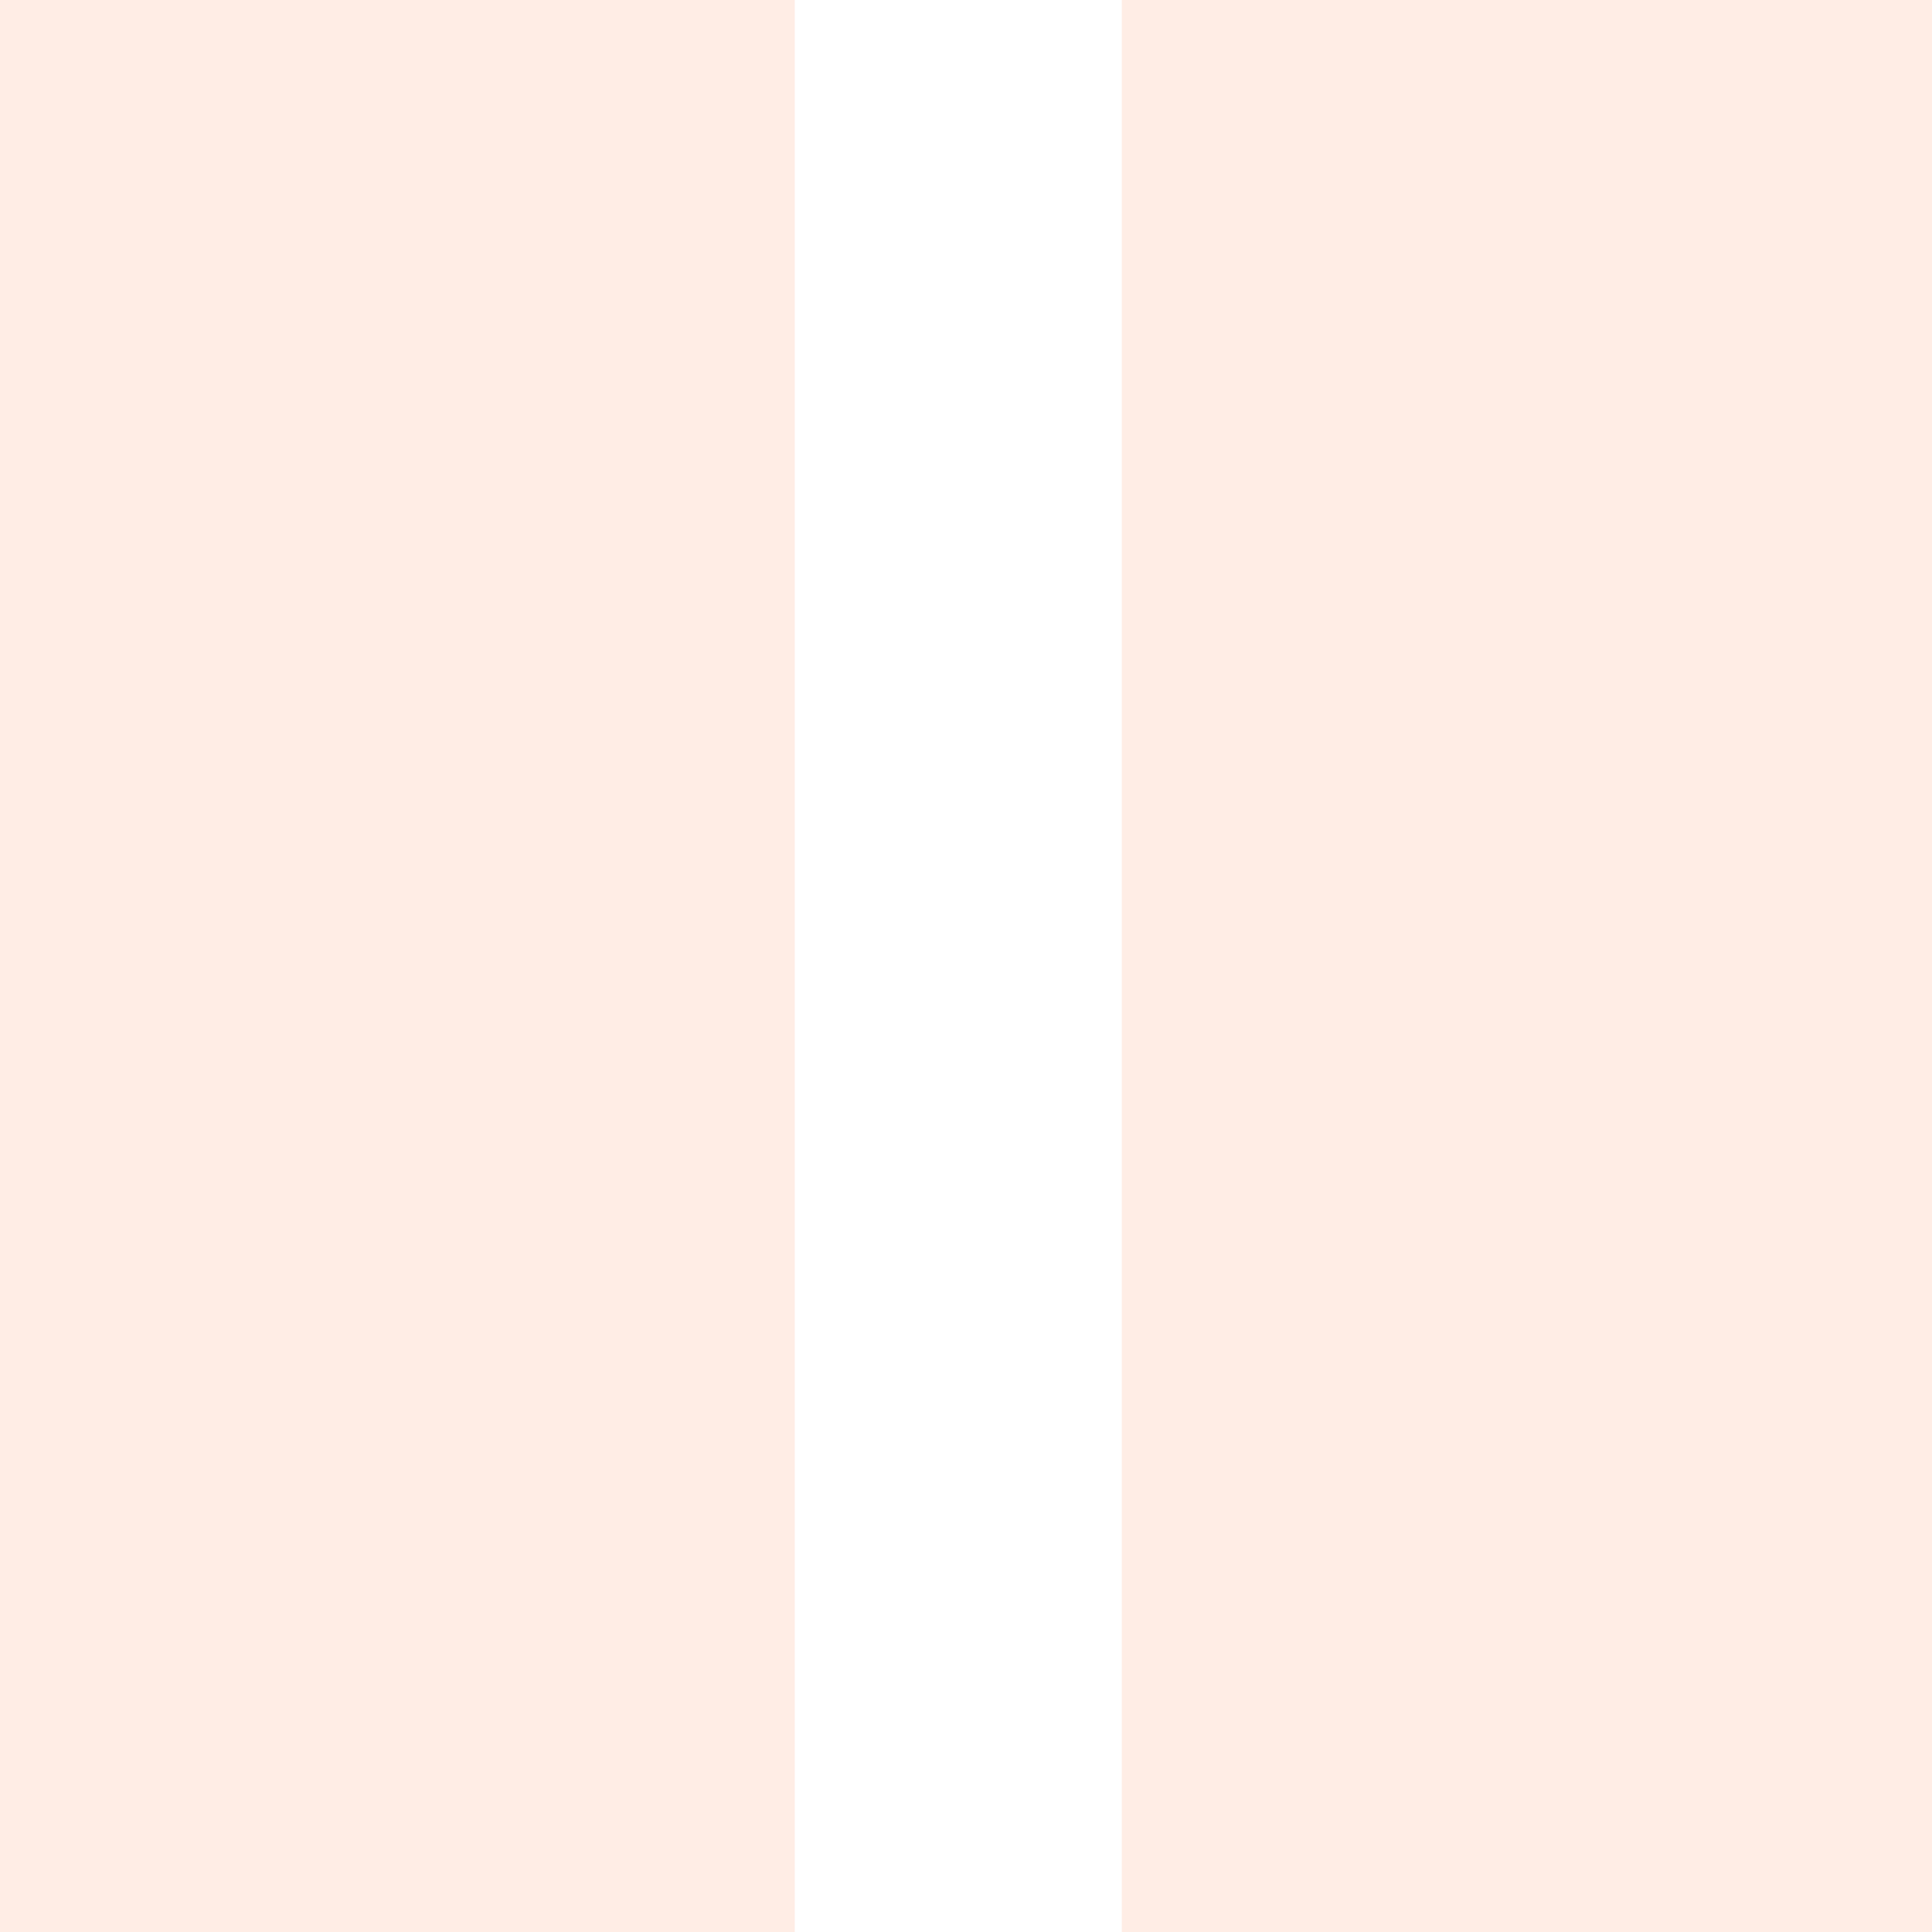
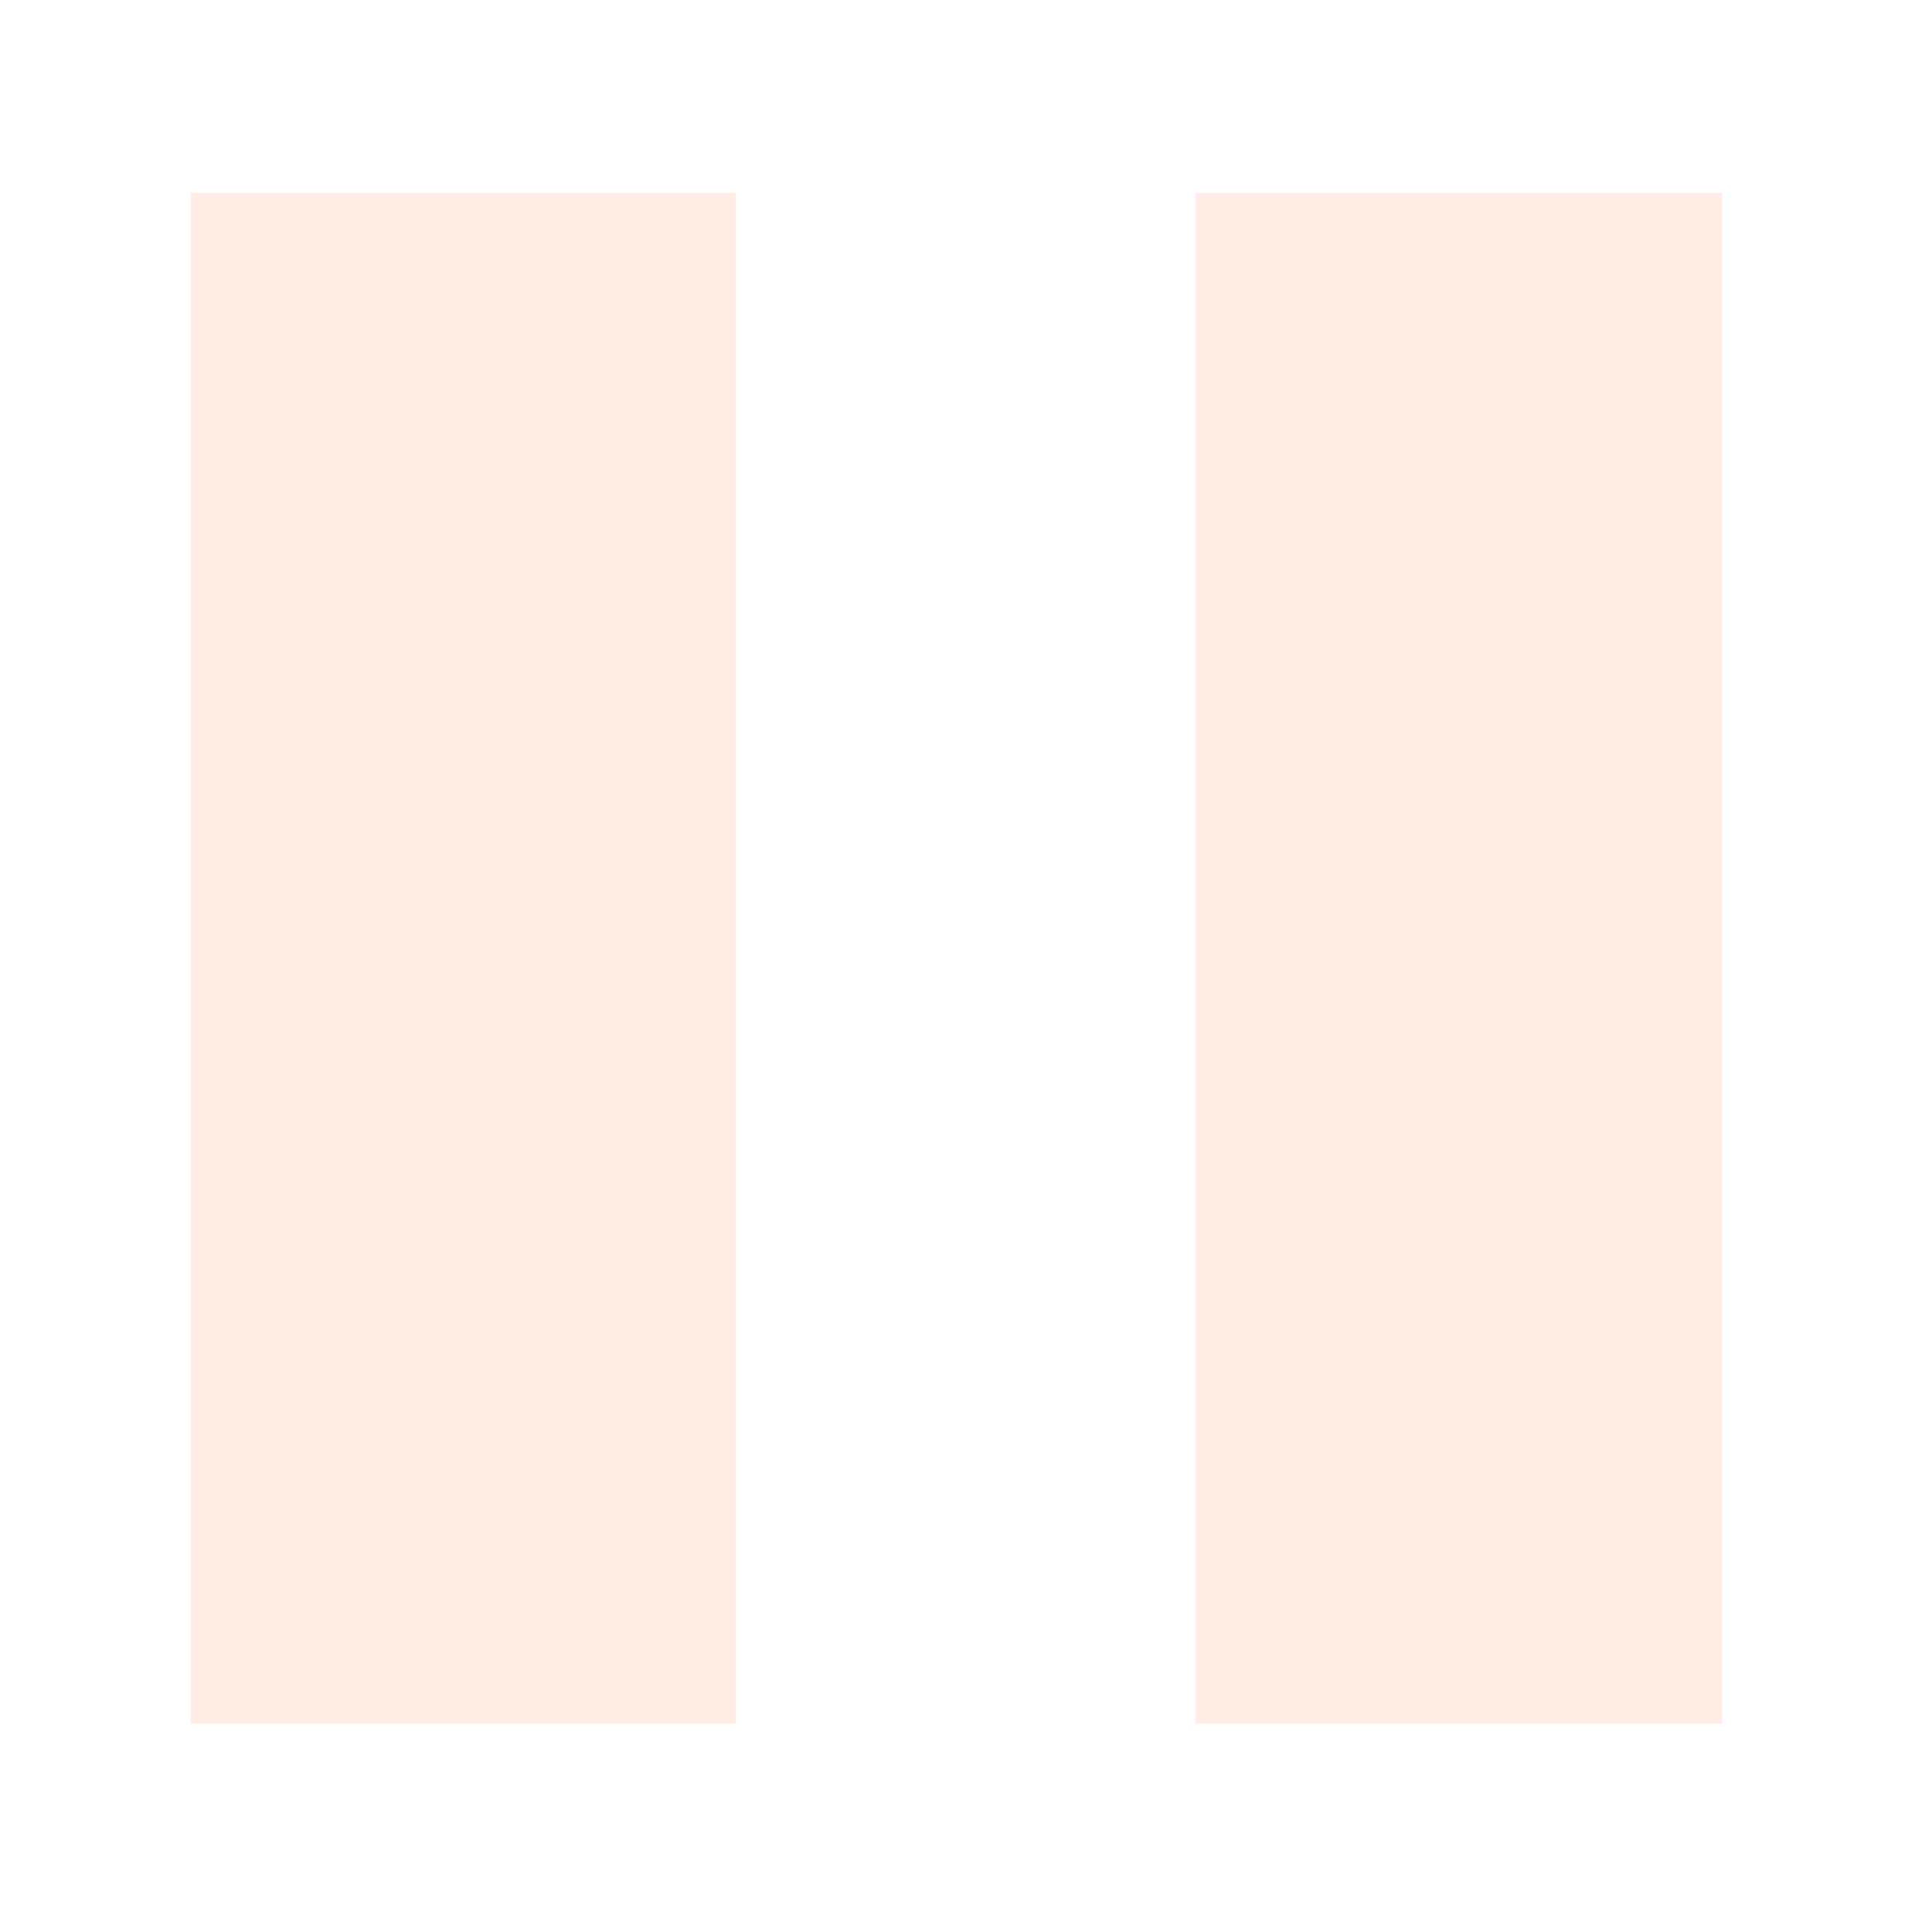
- <svg xmlns="http://www.w3.org/2000/svg" version="1.1" id="Layer_1" x="0px" y="0px" viewBox="109.3 232.8 376.3 376.3" enable-background="new 109.3 232.8 376.3 376.3" xml:space="preserve">
+ <svg xmlns="http://www.w3.org/2000/svg" version="1.1" id="Layer_1" x="0px" y="0px" viewBox="168.7 407.8 477.3 482.2" enable-background="new 168.7 407.8 477.3 482.2" xml:space="preserve">
  <g>
-     <rect x="109.3" y="232.8" fill="#FFEDE5" width="154.8" height="376.3" />
-     <rect x="327.8" y="232.8" fill="#FFEDE5" width="157.8" height="376.3" />
+     <rect x="216.3" y="455.9" fill="#FFEDE5" width="136" height="382.1" />
+     <rect x="467" y="455.9" fill="#FFEDE5" width="131.4" height="382.1" />
  </g>
</svg>
